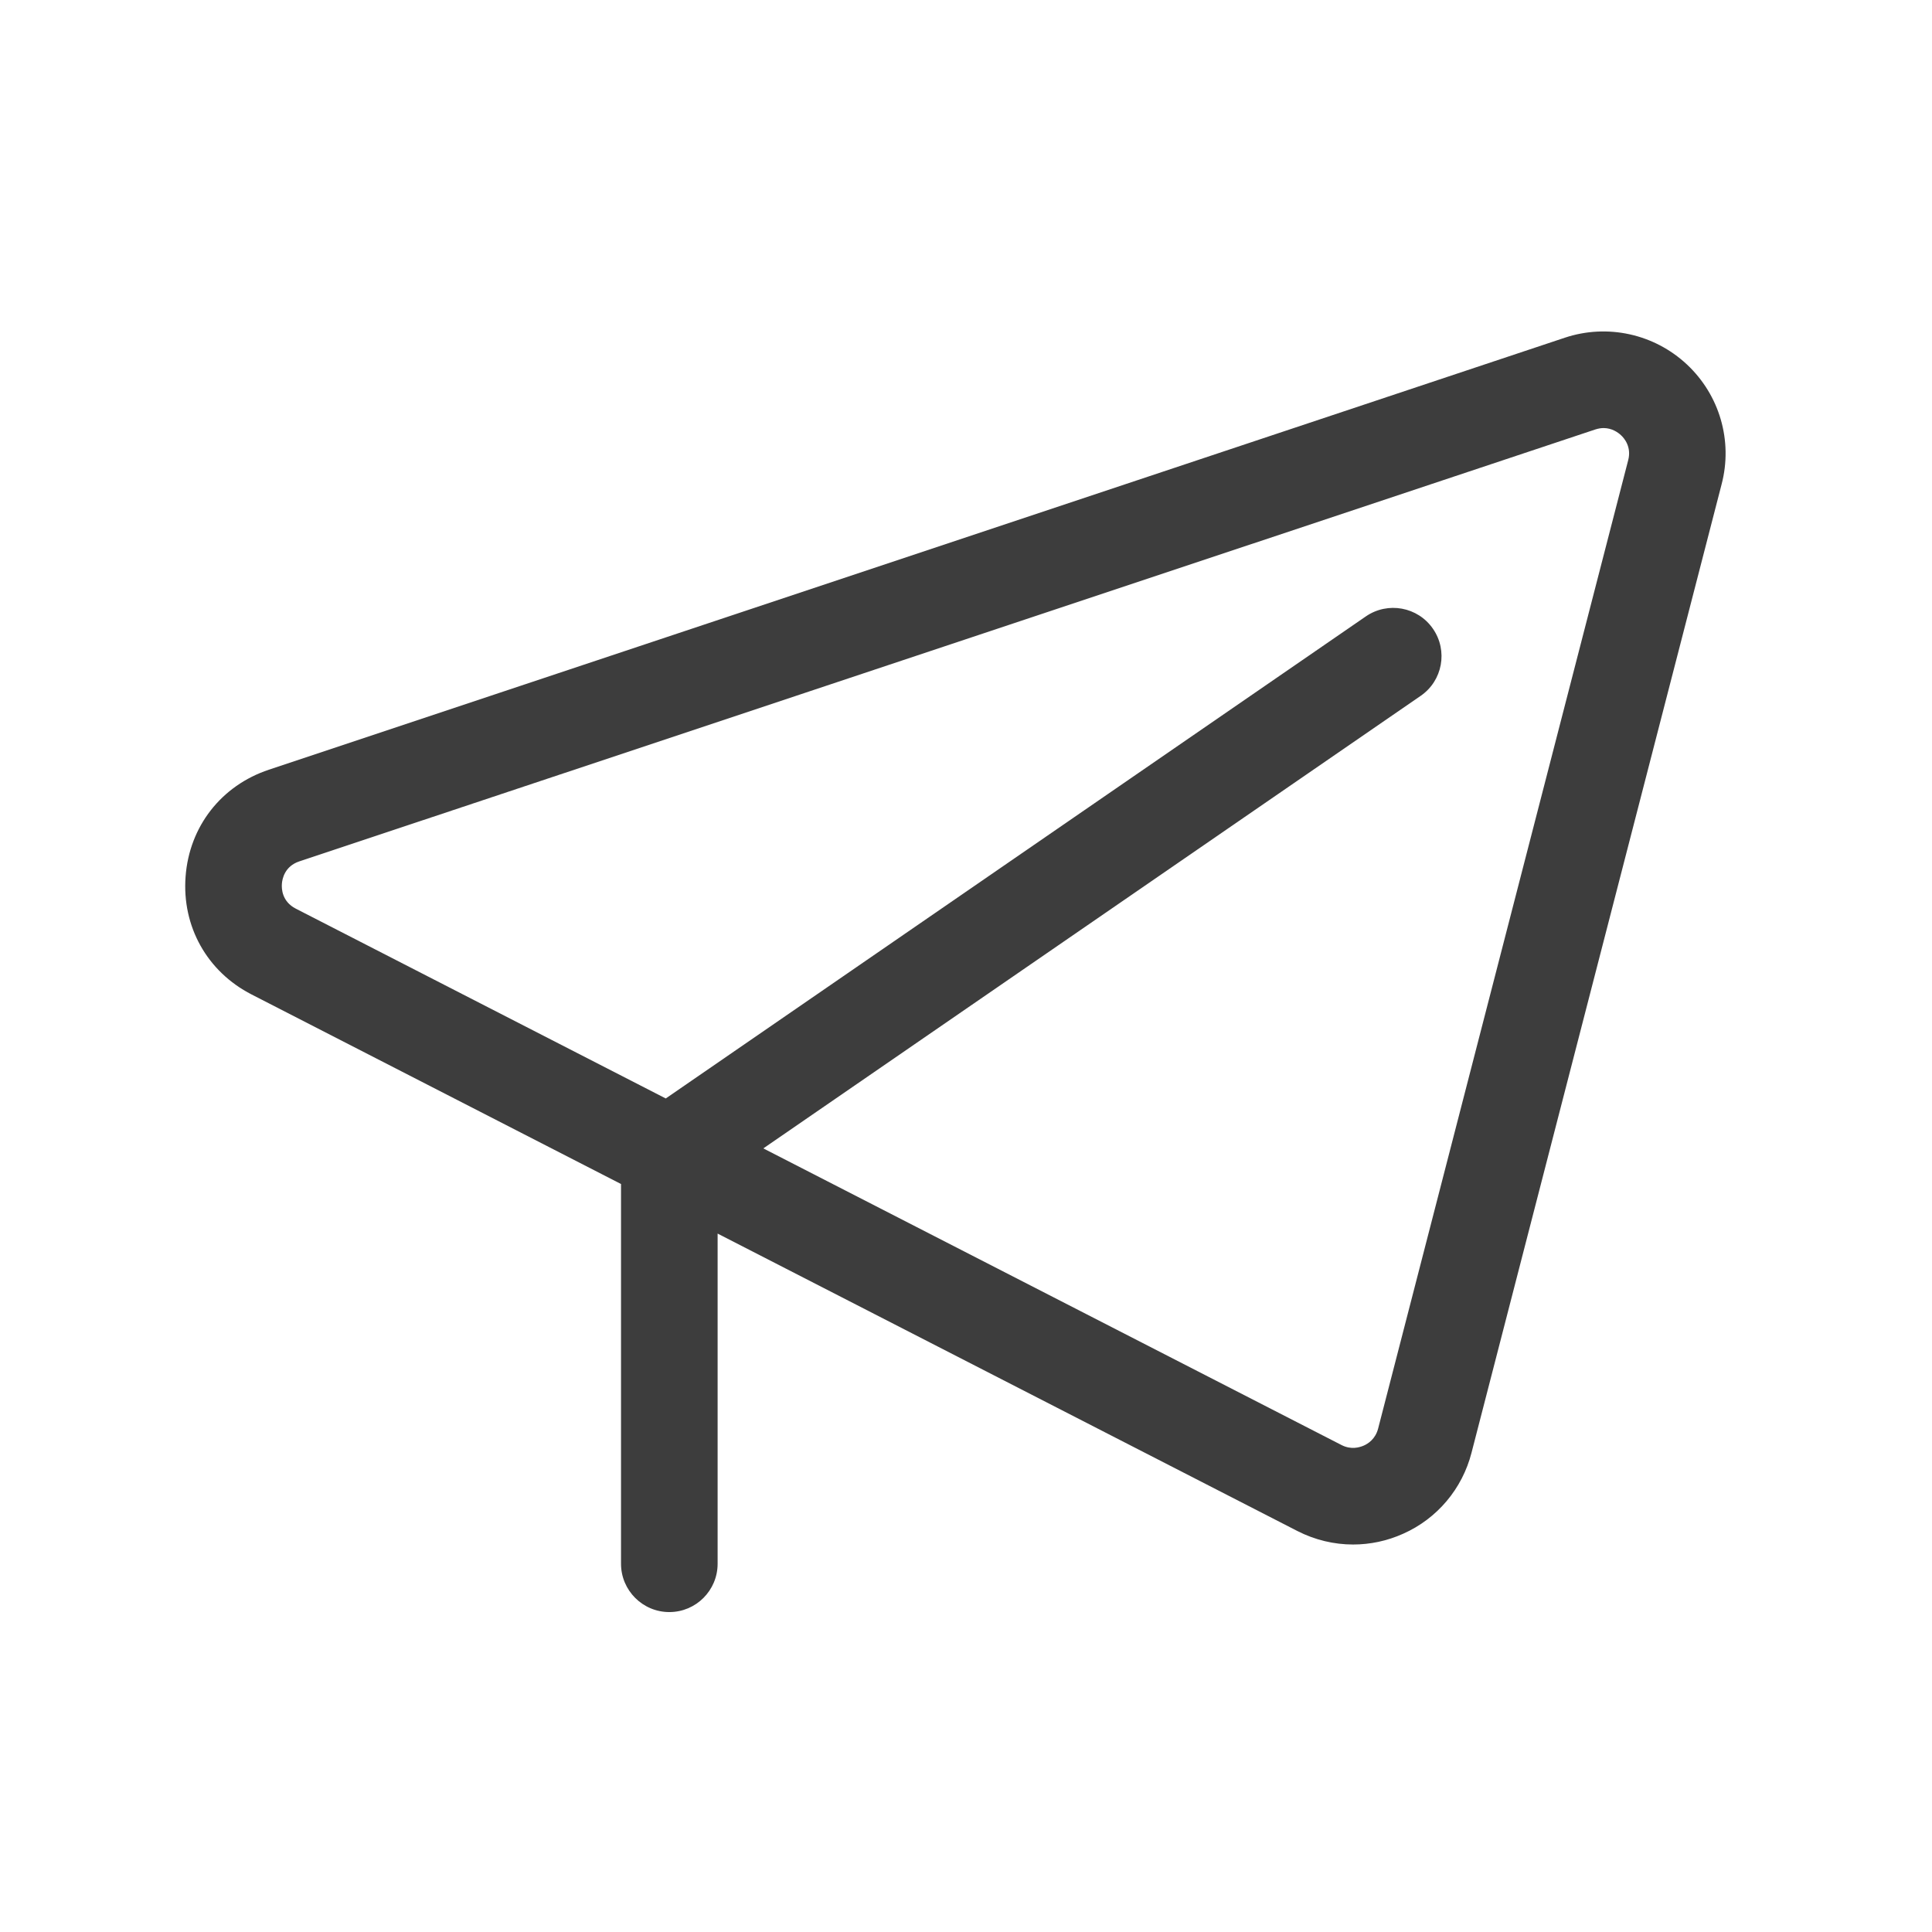
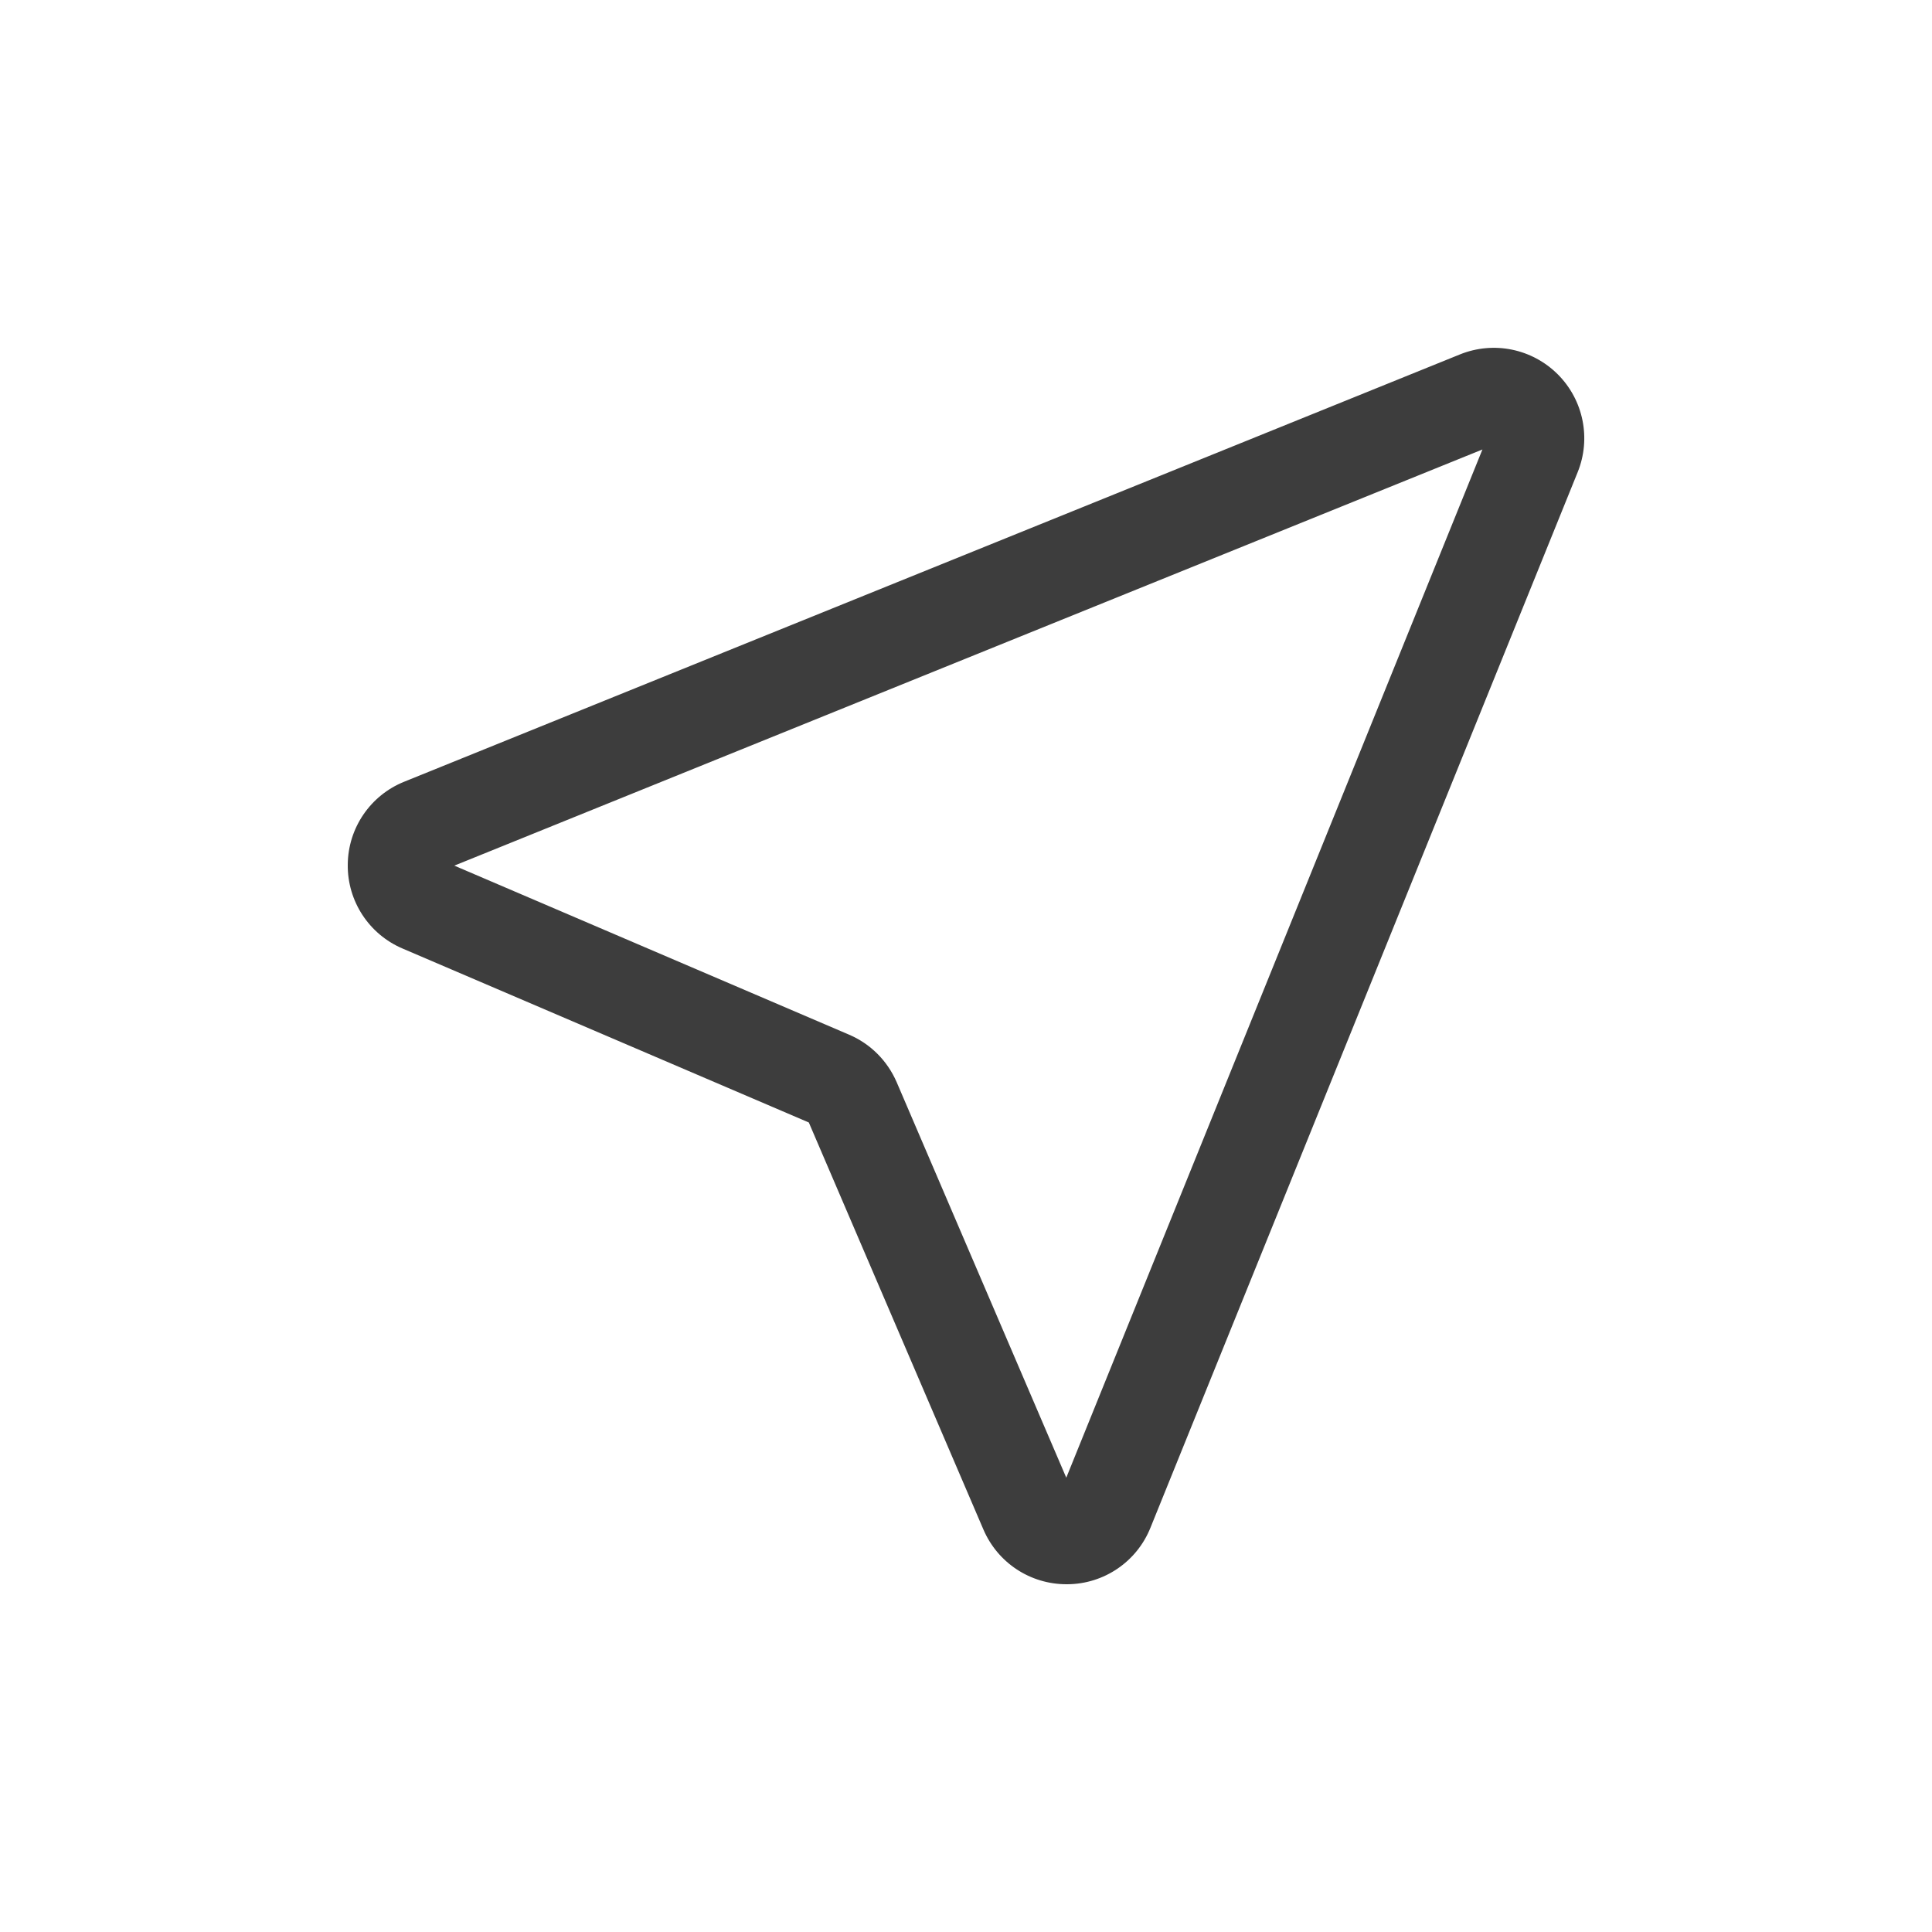
- <svg xmlns="http://www.w3.org/2000/svg" fill="none" version="1.1" width="32" height="32" viewBox="0 0 32 32">
-   <defs>
-     <clipPath id="master_svg0_38_1652">
-       <rect x="0" y="0" width="32" height="32" rx="0" />
-     </clipPath>
-   </defs>
-   <g clip-path="url(#master_svg0_38_1652)">
-     <g>
-       <path d="M27.939,6.035C27.397,5.529,26.621,5.359,25.917,5.594L4.453,12.749C3.666,13.011,3.136,13.688,3.074,14.517C3.011,15.344,3.43,16.094,4.168,16.472L10.286,19.611L10.286,25.901C10.286,26.342,10.645,26.701,11.086,26.701C11.528,26.701,11.886,26.342,11.886,25.901L11.886,20.432L21.488,25.358C21.779,25.507,22.096,25.582,22.411,25.582C22.693,25.582,22.976,25.523,23.242,25.403C23.804,25.153,24.22,24.659,24.373,24.062L28.515,8.022C28.704,7.302,28.482,6.542,27.939,6.035ZM26.968,7.622L22.826,23.662C22.781,23.835,22.658,23.914,22.587,23.944C22.517,23.974,22.378,24.016,22.219,23.934L12.643,19.021L23.53,11.526C23.894,11.276,23.986,10.778,23.734,10.414C23.484,10.051,22.986,9.959,22.622,10.21L11.027,18.194L4.899,15.05C4.672,14.933,4.662,14.723,4.669,14.638C4.675,14.554,4.717,14.347,4.958,14.267L26.421,7.114C26.47,7.098,26.517,7.09,26.56,7.09C26.702,7.09,26.803,7.166,26.846,7.206C26.902,7.256,27.026,7.402,26.968,7.622Z" fill="#3d3d3d" fill-opacity="1" />
-     </g>
-   </g>
+ <svg xmlns="http://www.w3.org/2000/svg" t="1699085223516" class="icon" viewBox="0 0 1024 1024" version="1.1" p-id="18370" width="16" height="16">
+   <path d="M565.248 839.68c-19.2 0-36.454-11.366-44.032-29.03L428.698 594.944 213.35 502.733A47.734 47.734 0 0 1 184.32 458.24a47.754 47.754 0 0 1 29.952-43.93l559.514-226.458c17.869-7.219 38.195-3.072 51.866 10.547a47.892 47.892 0 0 1 10.547 51.866l-226.458 559.514a47.708 47.708 0 0 1-43.93 29.901h-0.563zM240.794 458.803l209.254 89.6c11.366 4.864 20.275 13.824 25.19 25.139l89.907 209.664 220.57-544.973L240.794 458.803zM783.36 211.61z" fill="#3d3d3d" p-id="18371" />
</svg>
